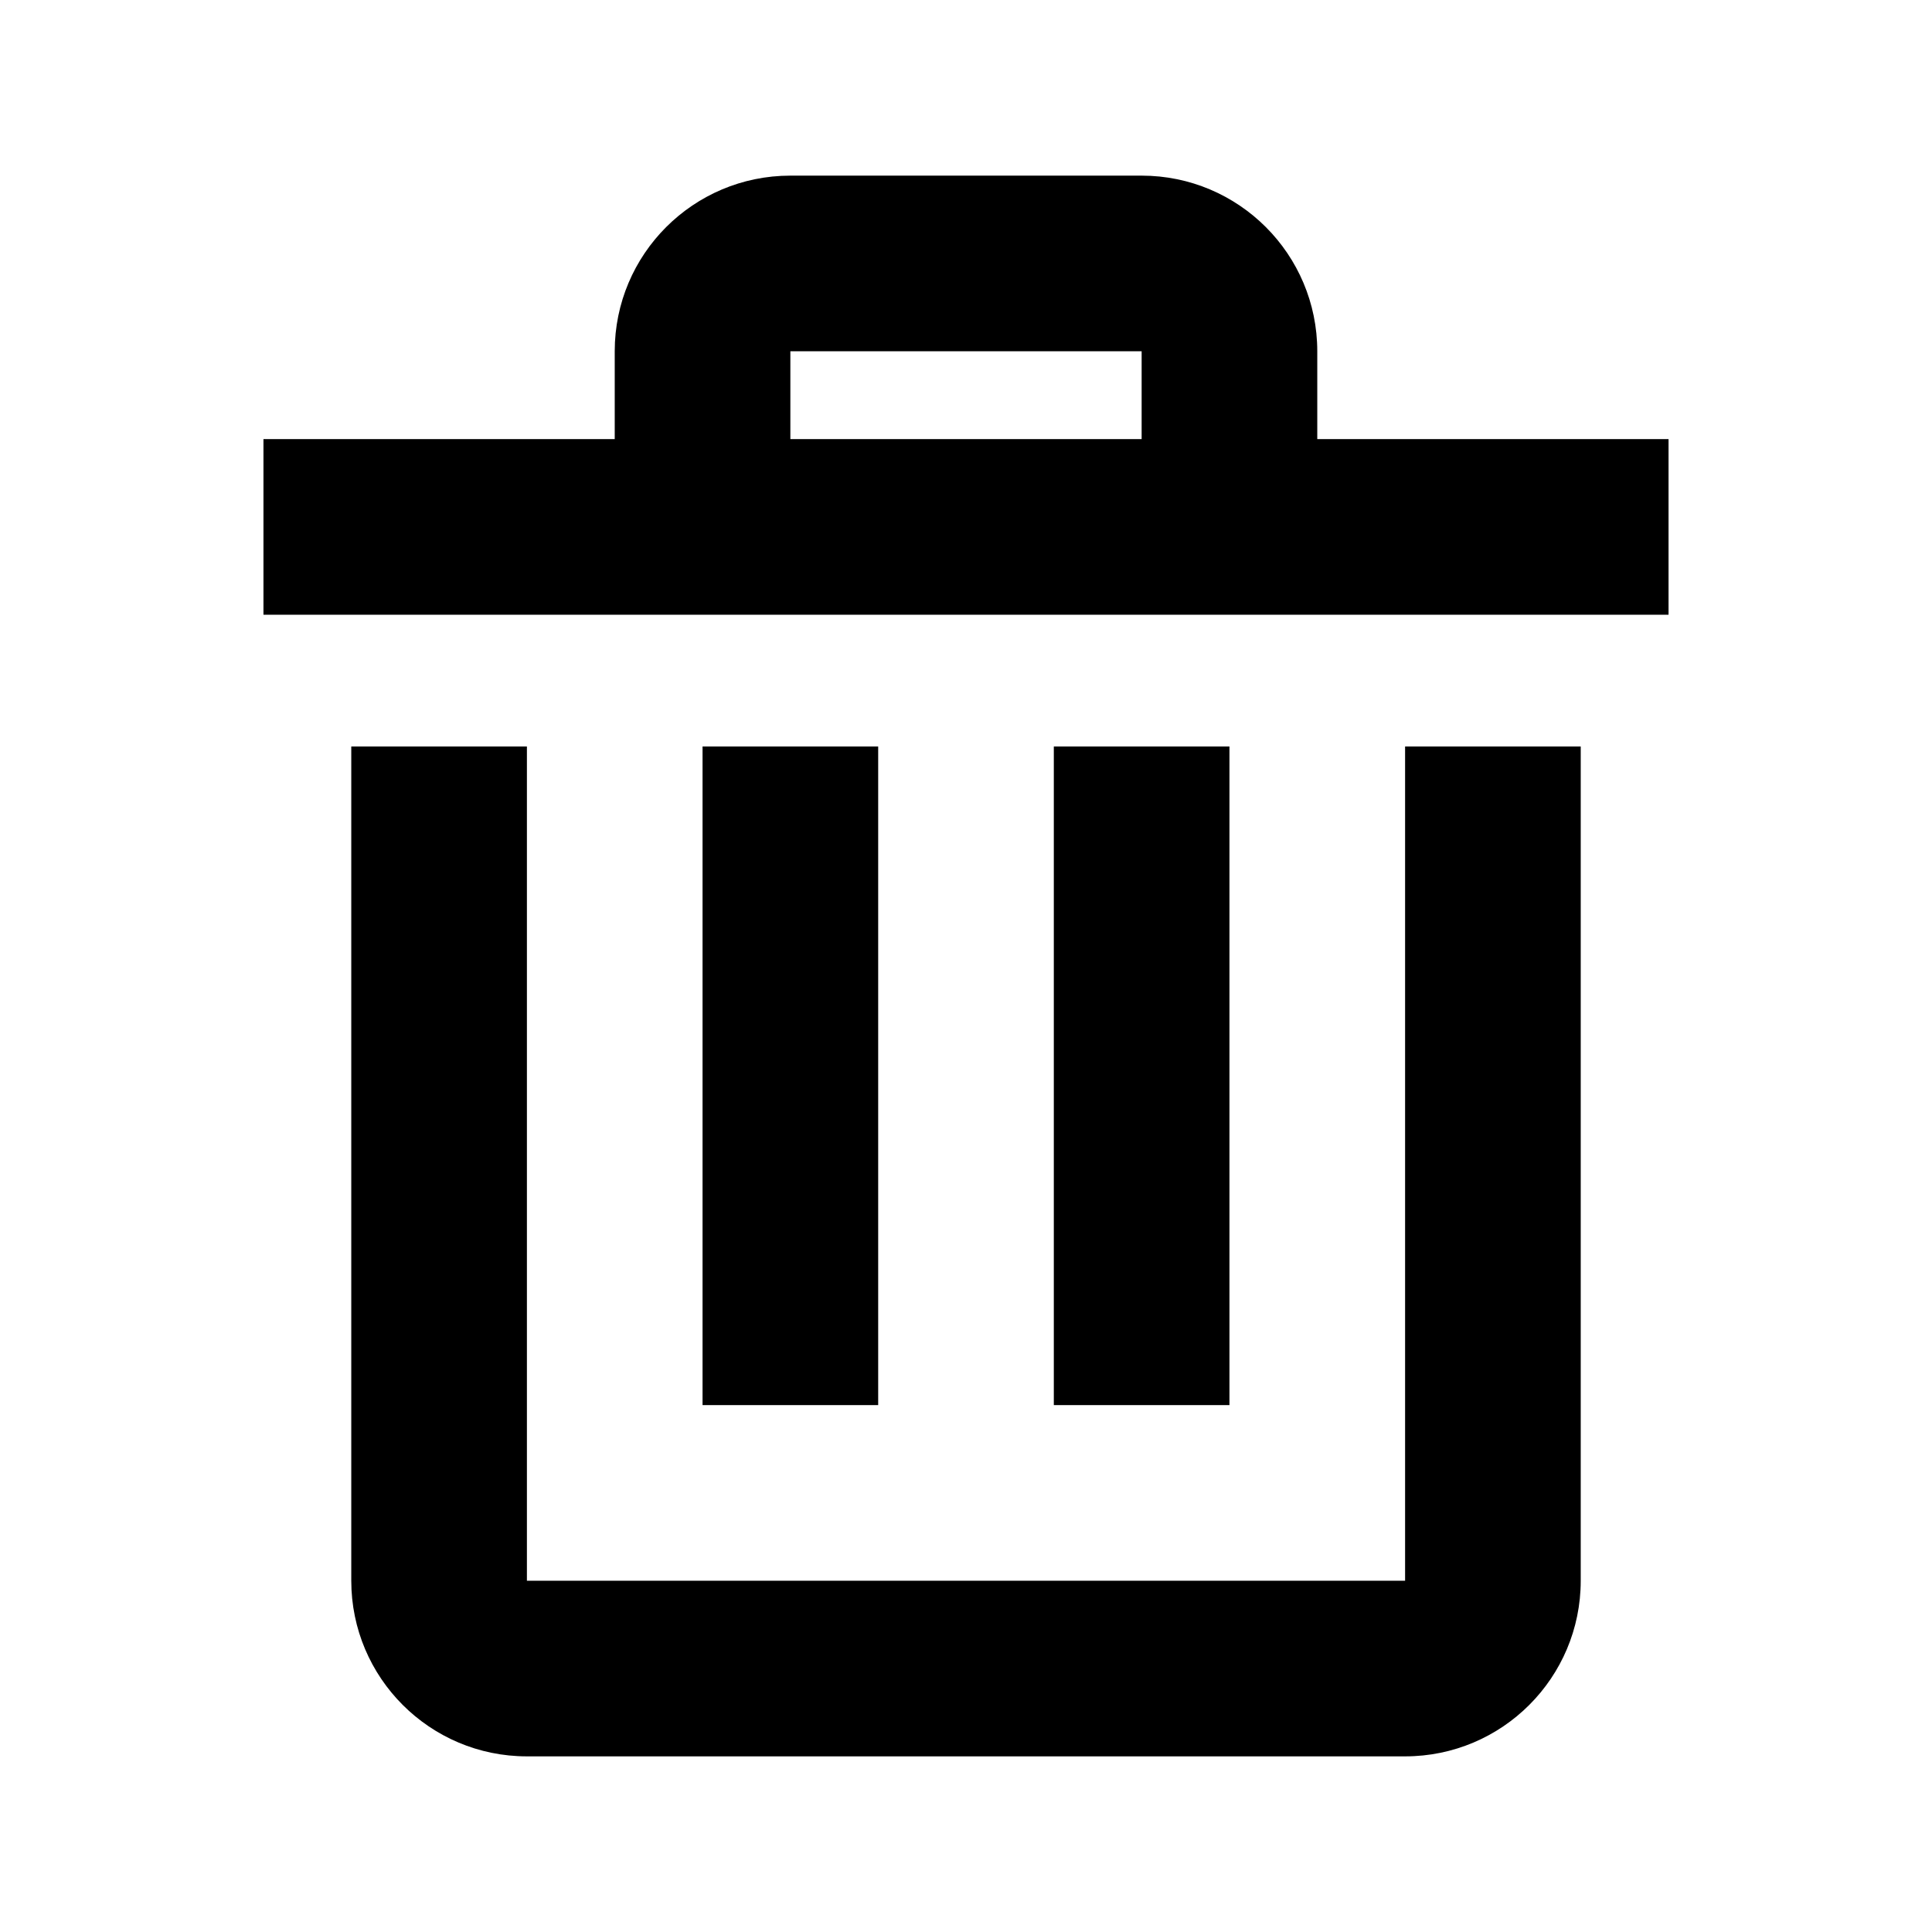
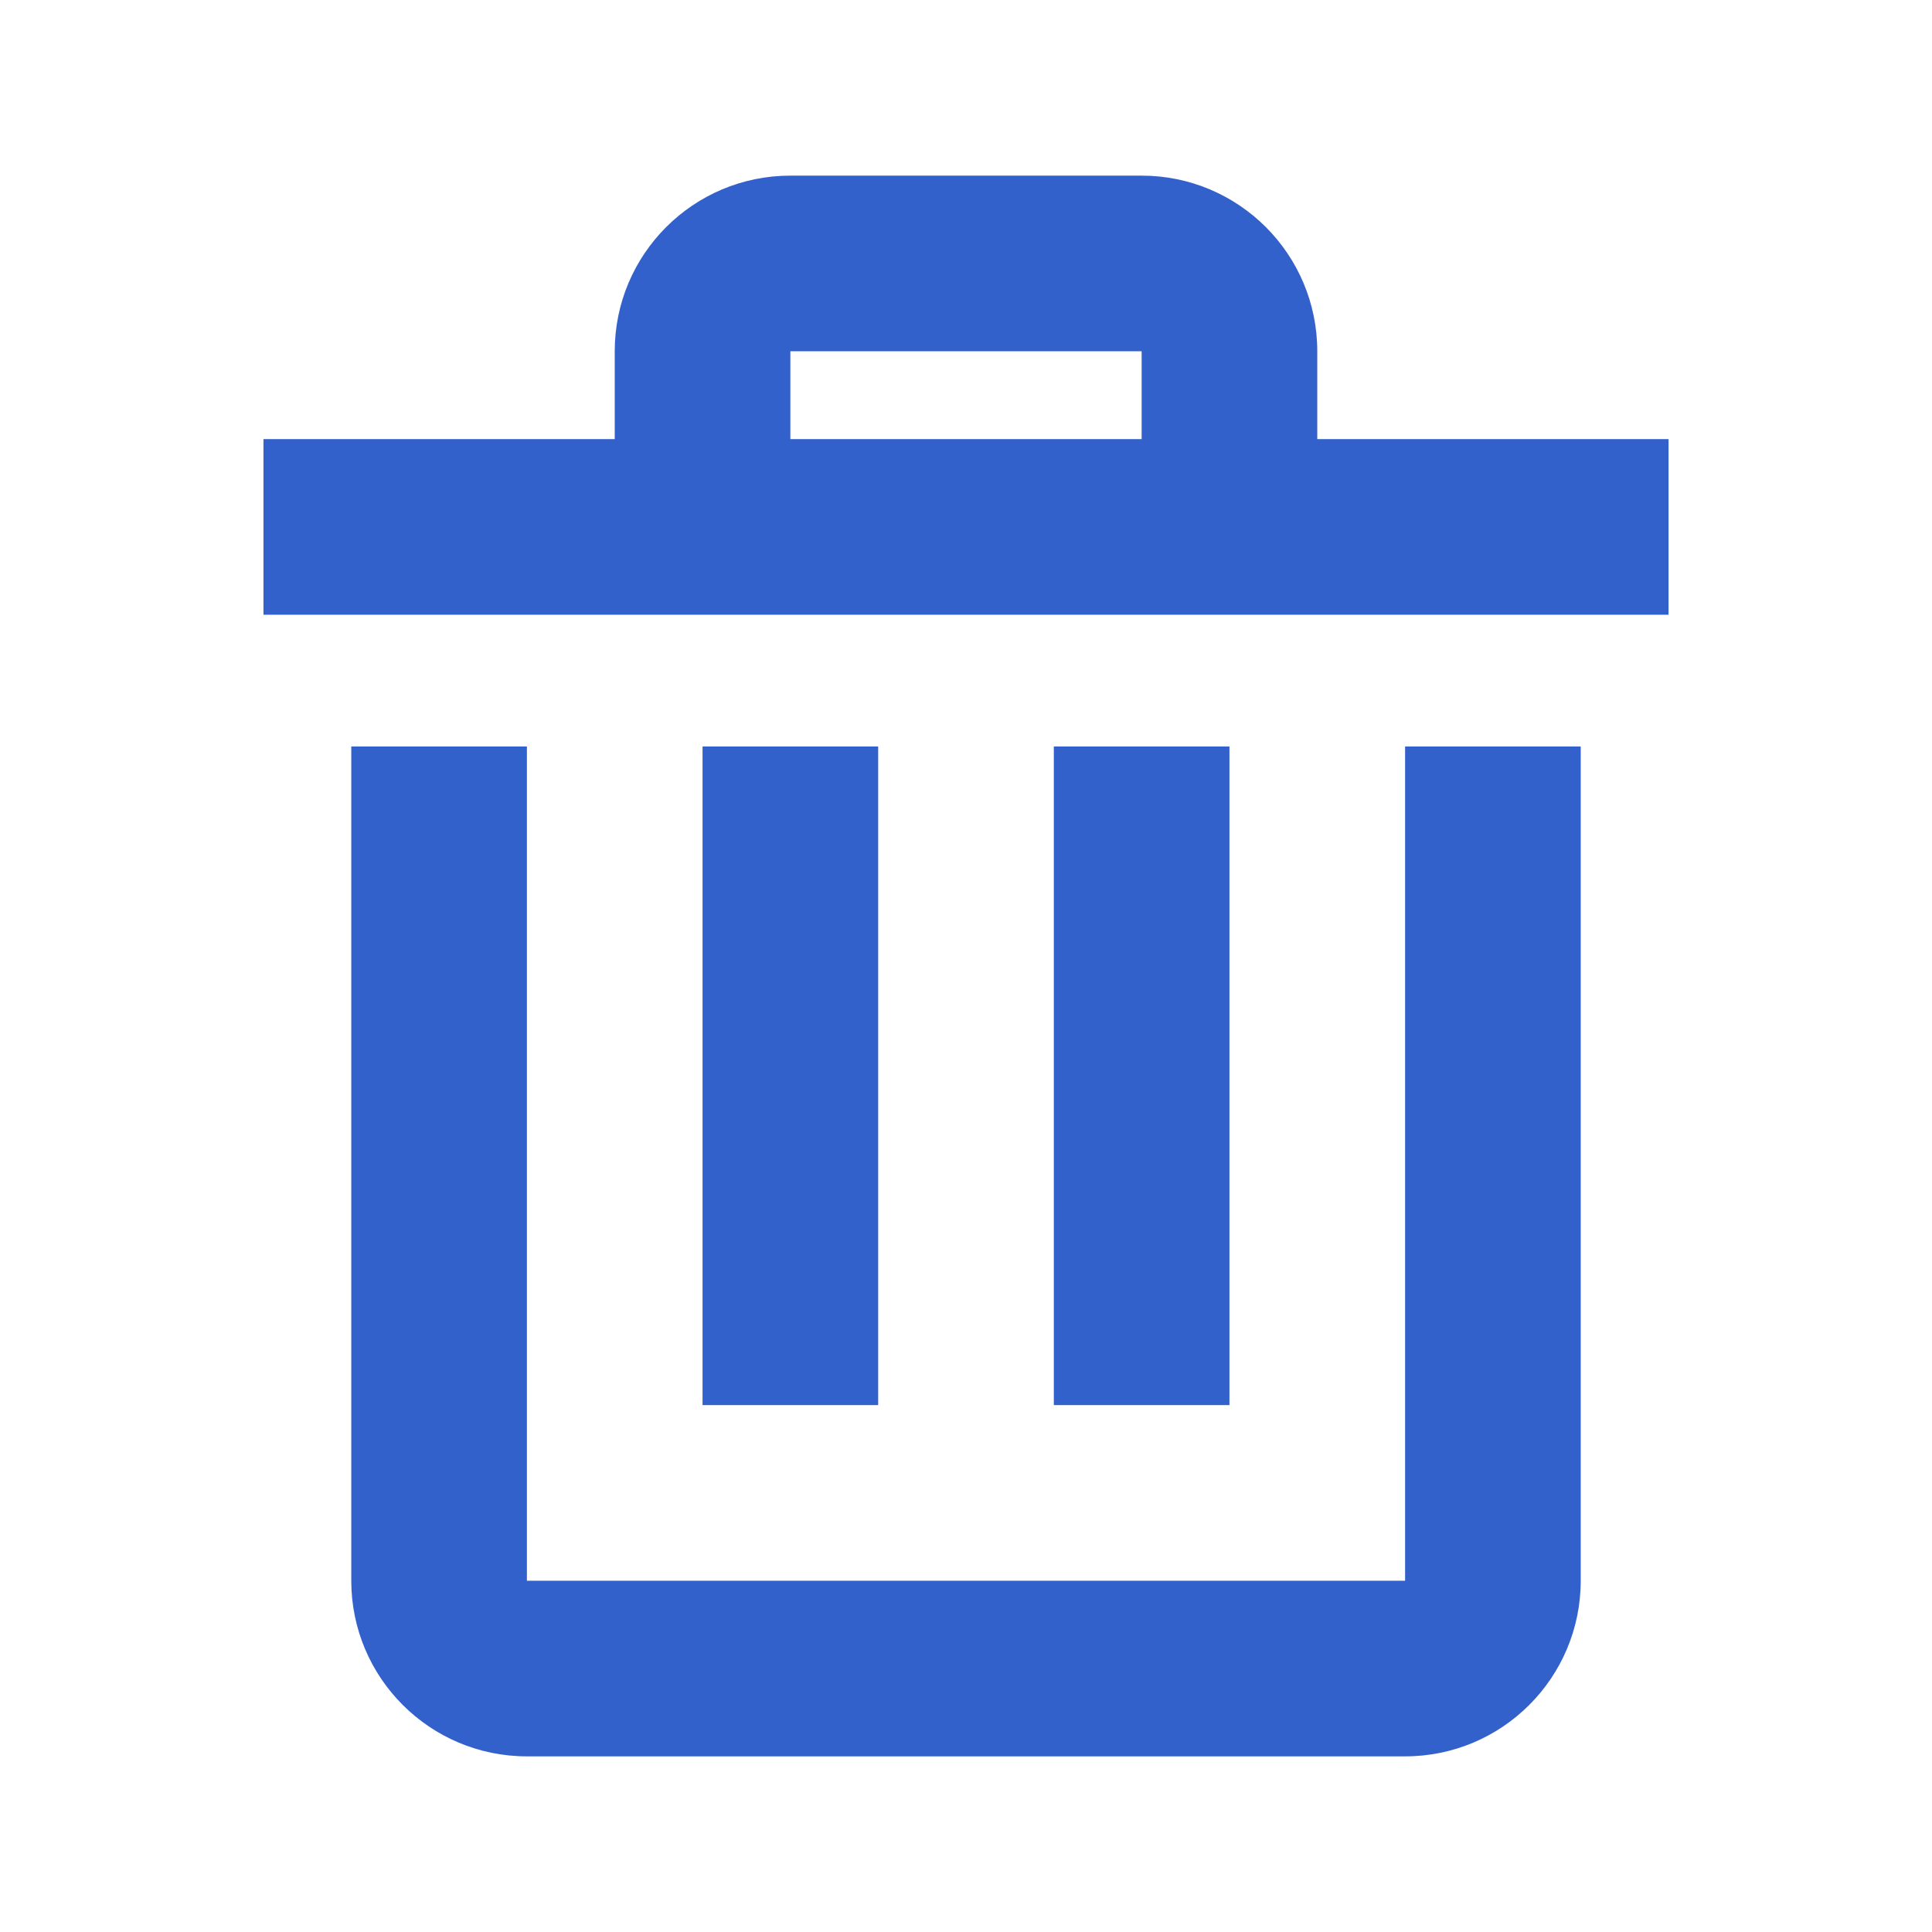
- <svg xmlns="http://www.w3.org/2000/svg" class="icon-trash" width="22" height="22" viewBox="0 0 22 22">
+ <svg xmlns="http://www.w3.org/2000/svg" class="icon-trash" width="22" fill="#3361cc" height="22" viewBox="0 0 22 22">
  <path d="M18 8.5V18a2 2 0 0 1-2 2H6a2 2 0 0 1-2-2V8.5h2V18h10V8.5h2zM15 5V4a2 2 0 0 0-2-2H9a2 2 0 0 0-2 2v1H3v2h16V5h-4zM9 4h4v1H9V4zm1 12V8.5H8V16h2zm4 0V8.5h-2V16h2z" />
</svg>
